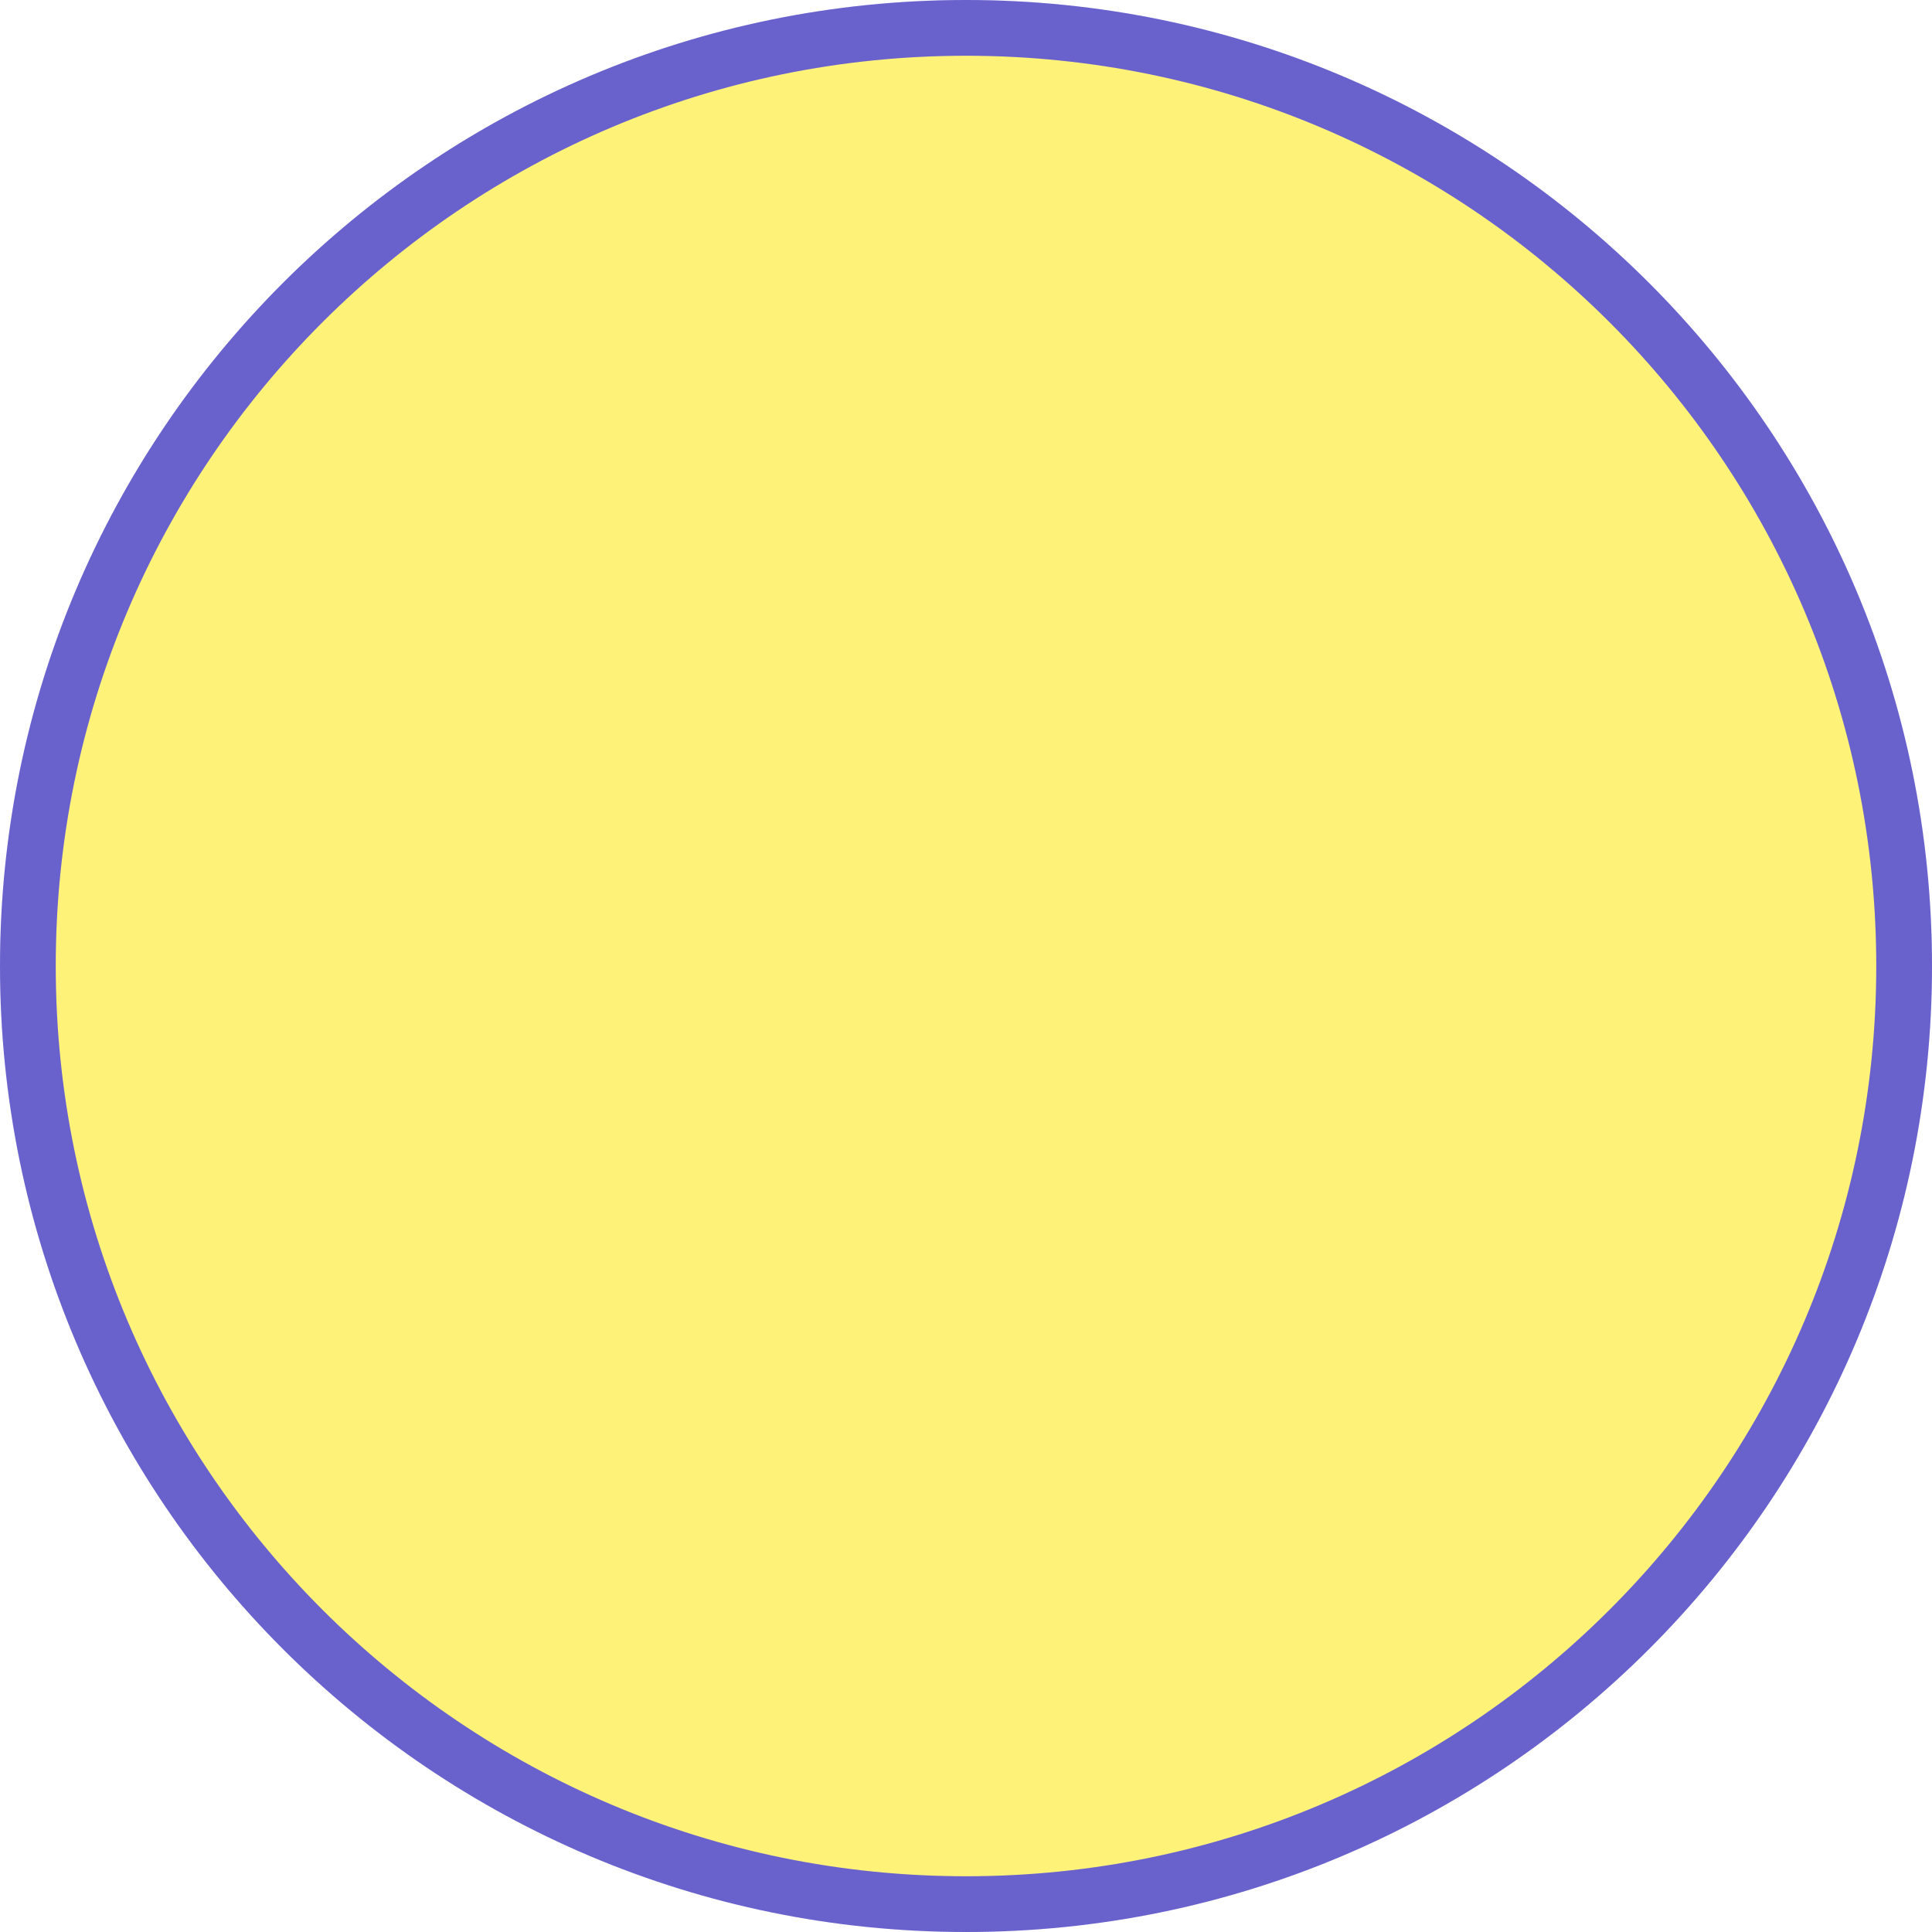
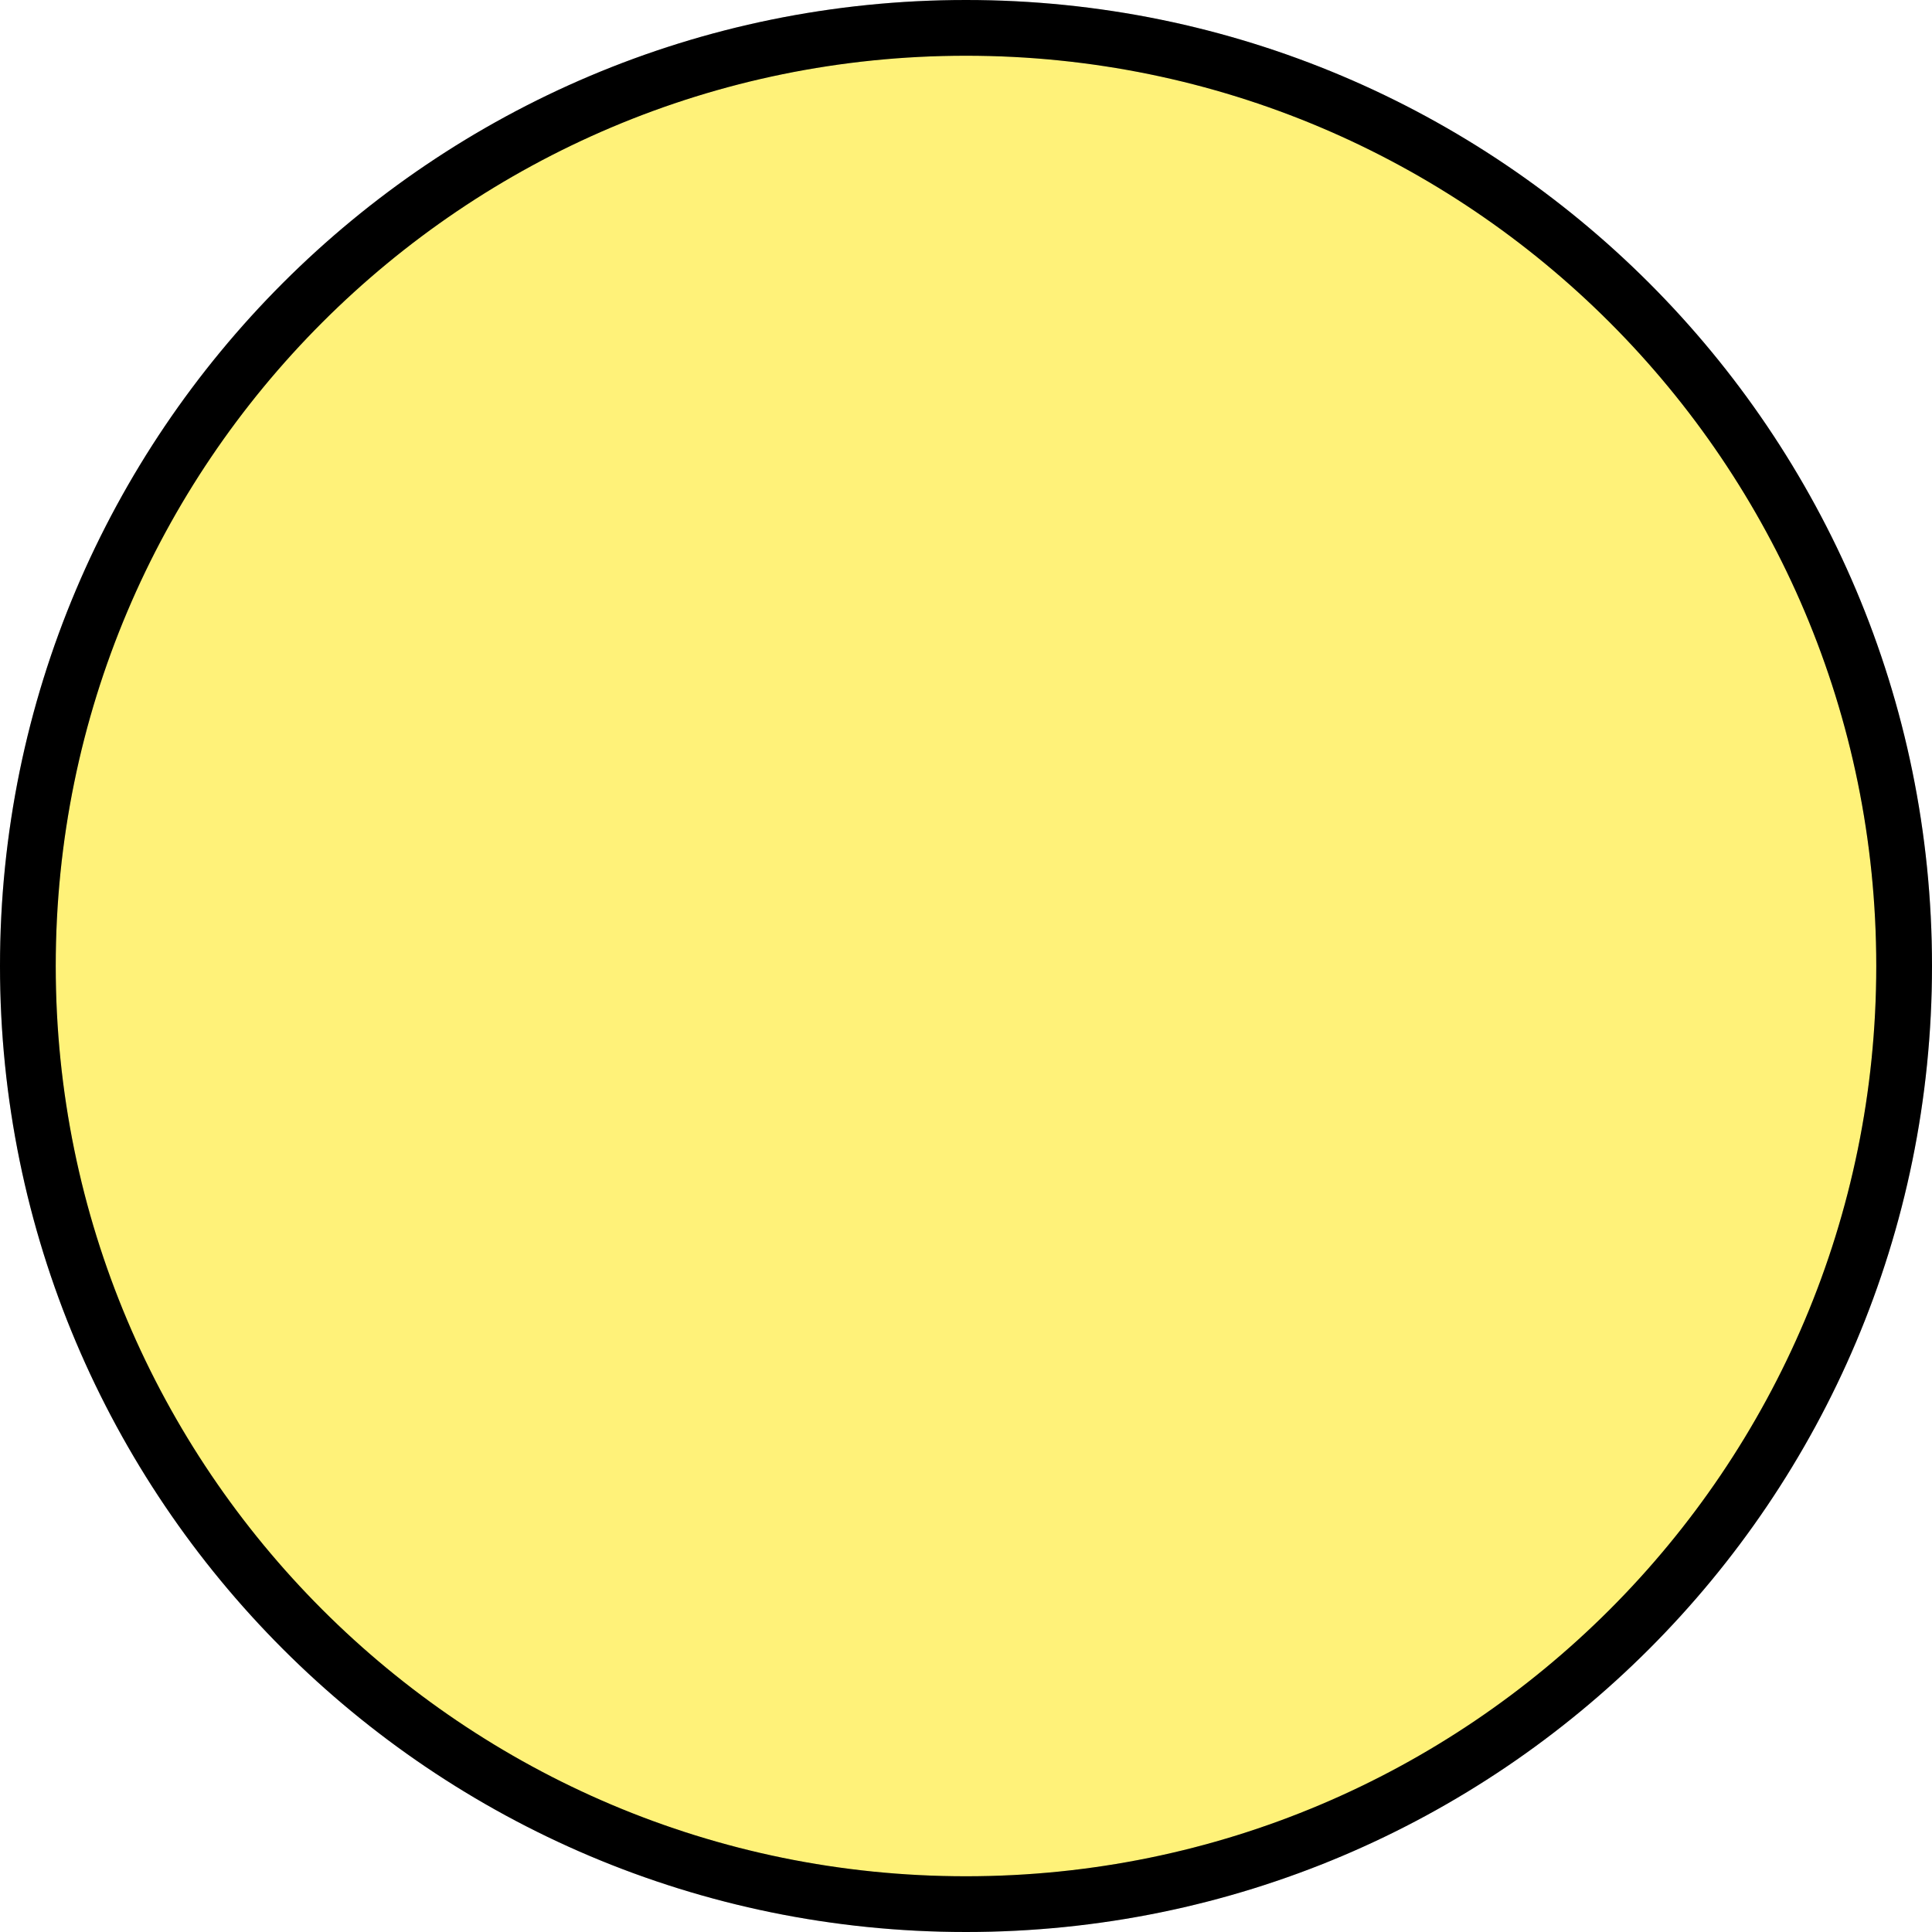
<svg xmlns="http://www.w3.org/2000/svg" width="52" height="52" viewBox="0 0 52 52" fill="none">
  <circle cx="26" cy="26" r="25.25" fill="#FFF279" />
-   <circle cx="26" cy="26" r="25.25" stroke="#857BFF" stroke-width="1.5" />
+   <circle cx="26" cy="26" r="25.25" stroke="currentColor" stroke-width="1.5" />
  <circle cx="26" cy="26" r="25.25" stroke="black" stroke-opacity="0.2" stroke-width="1.5" />
</svg>
